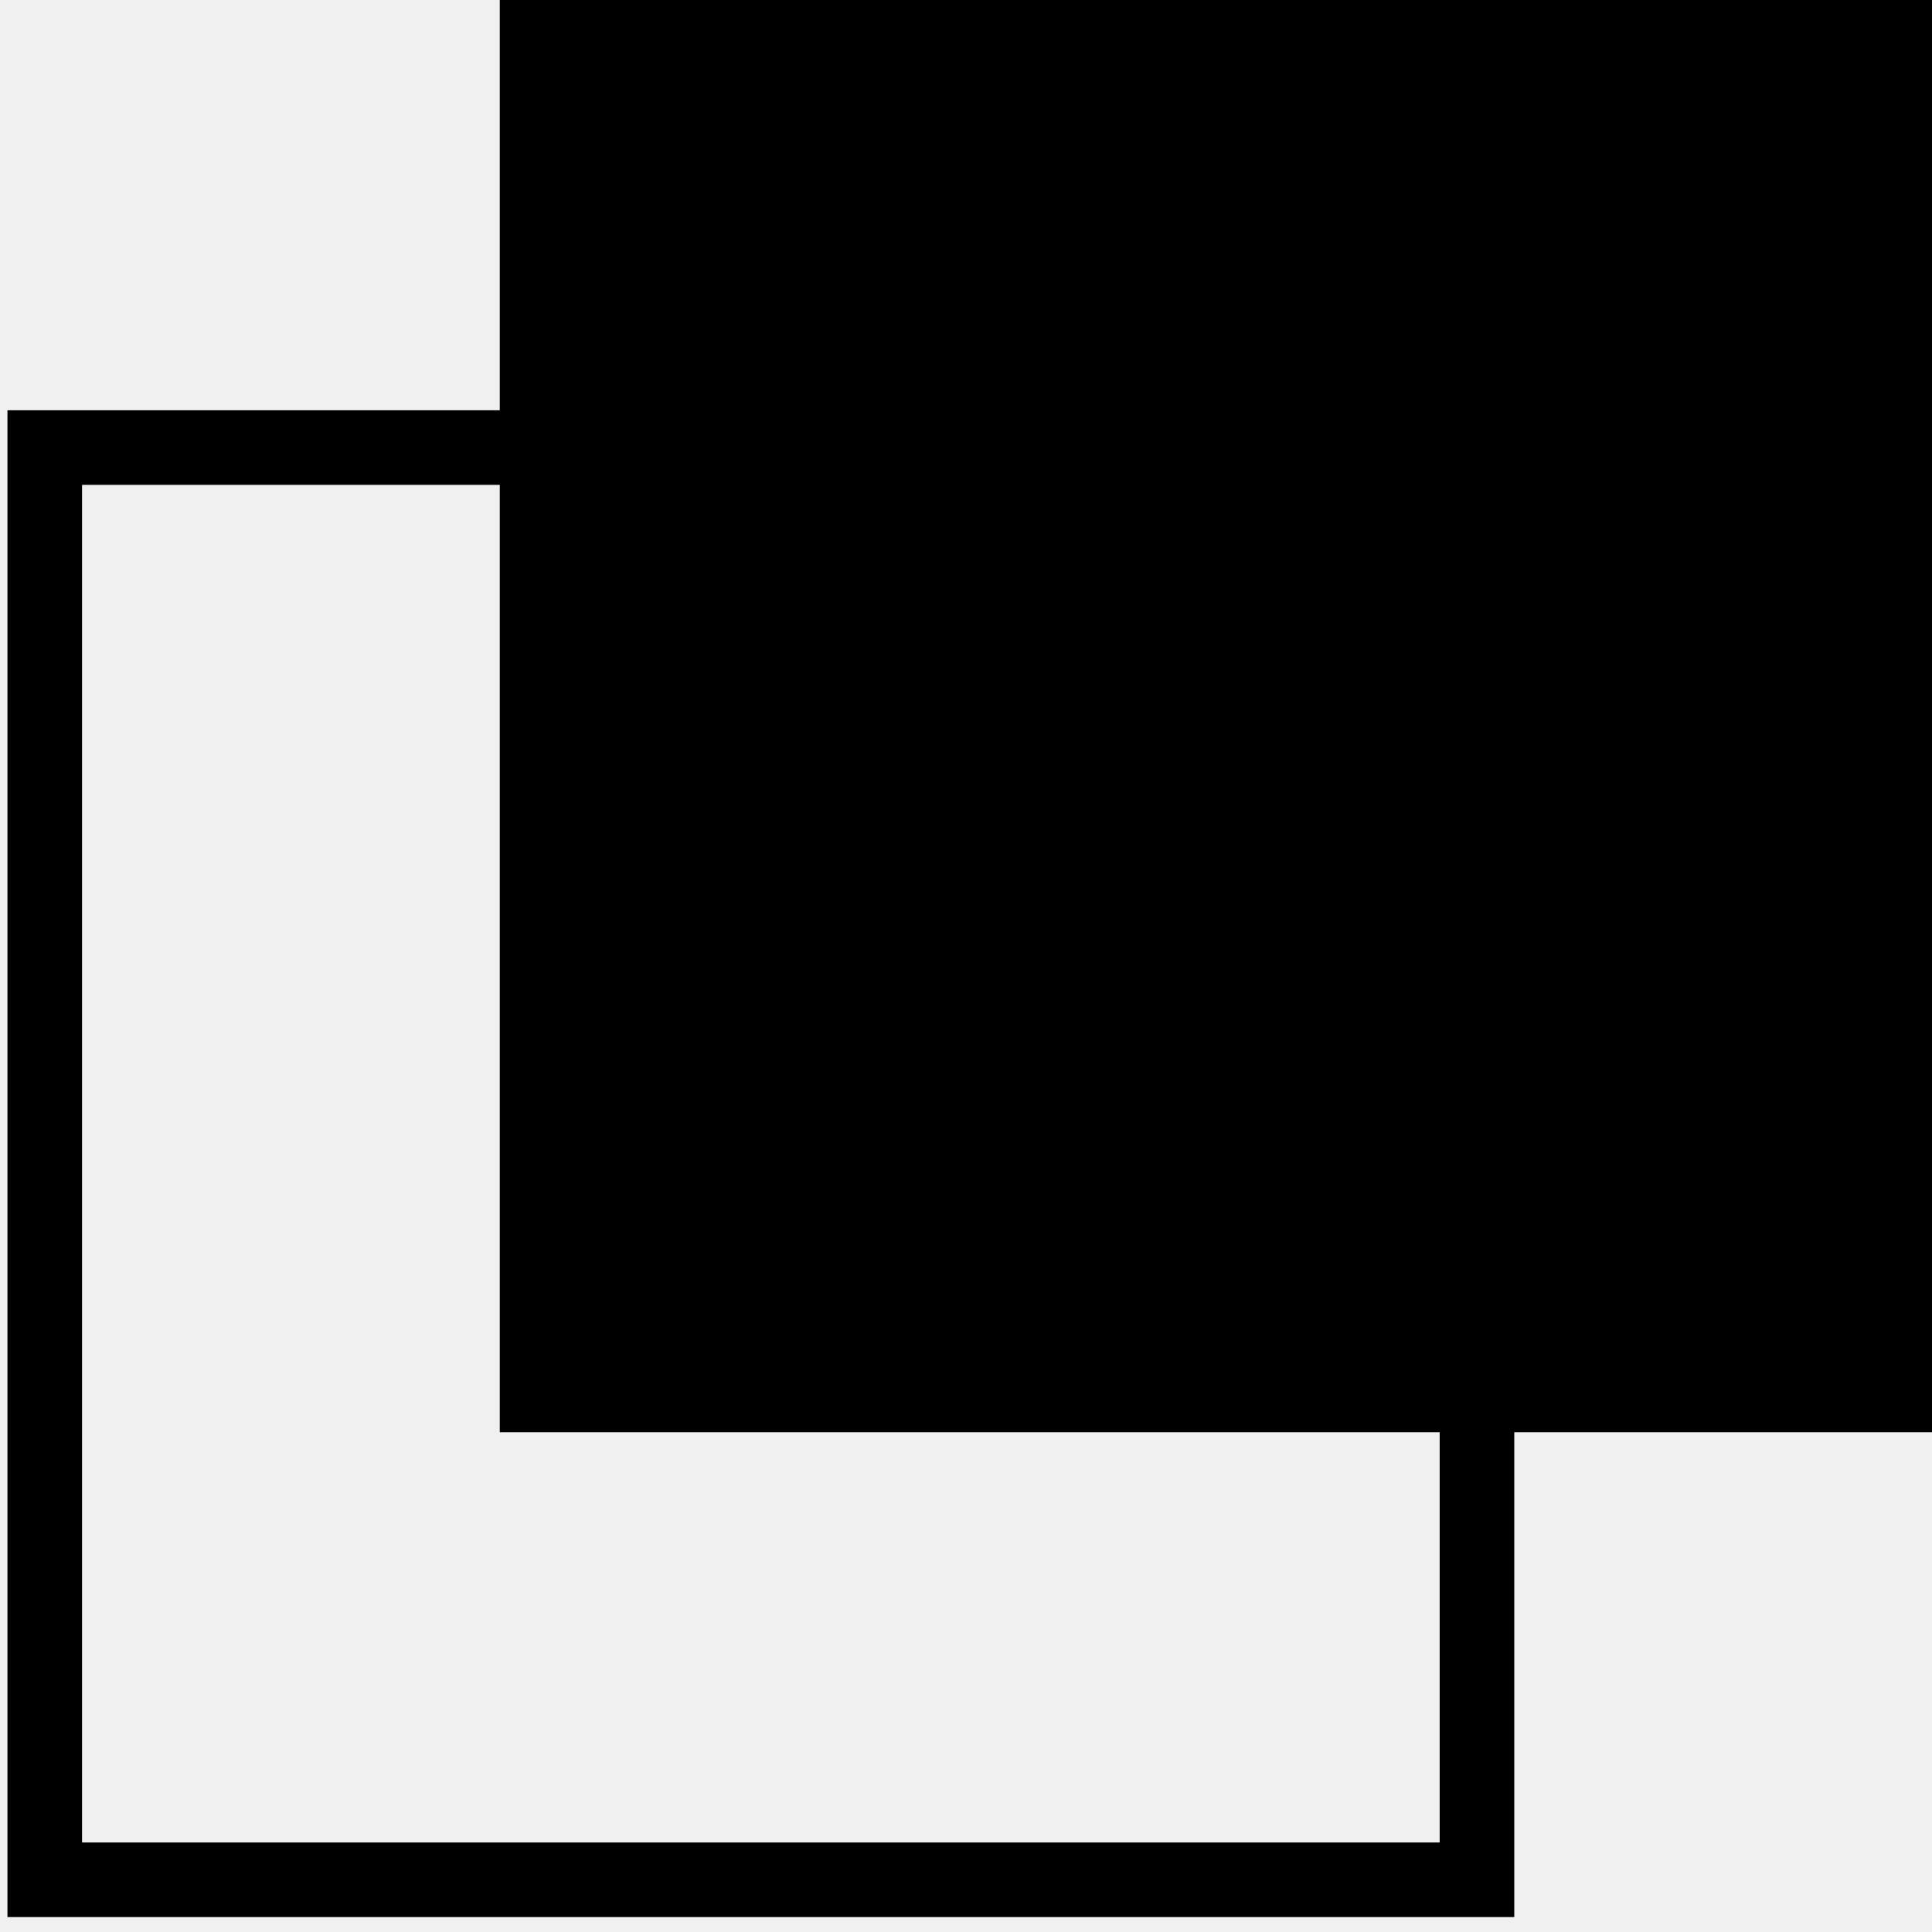
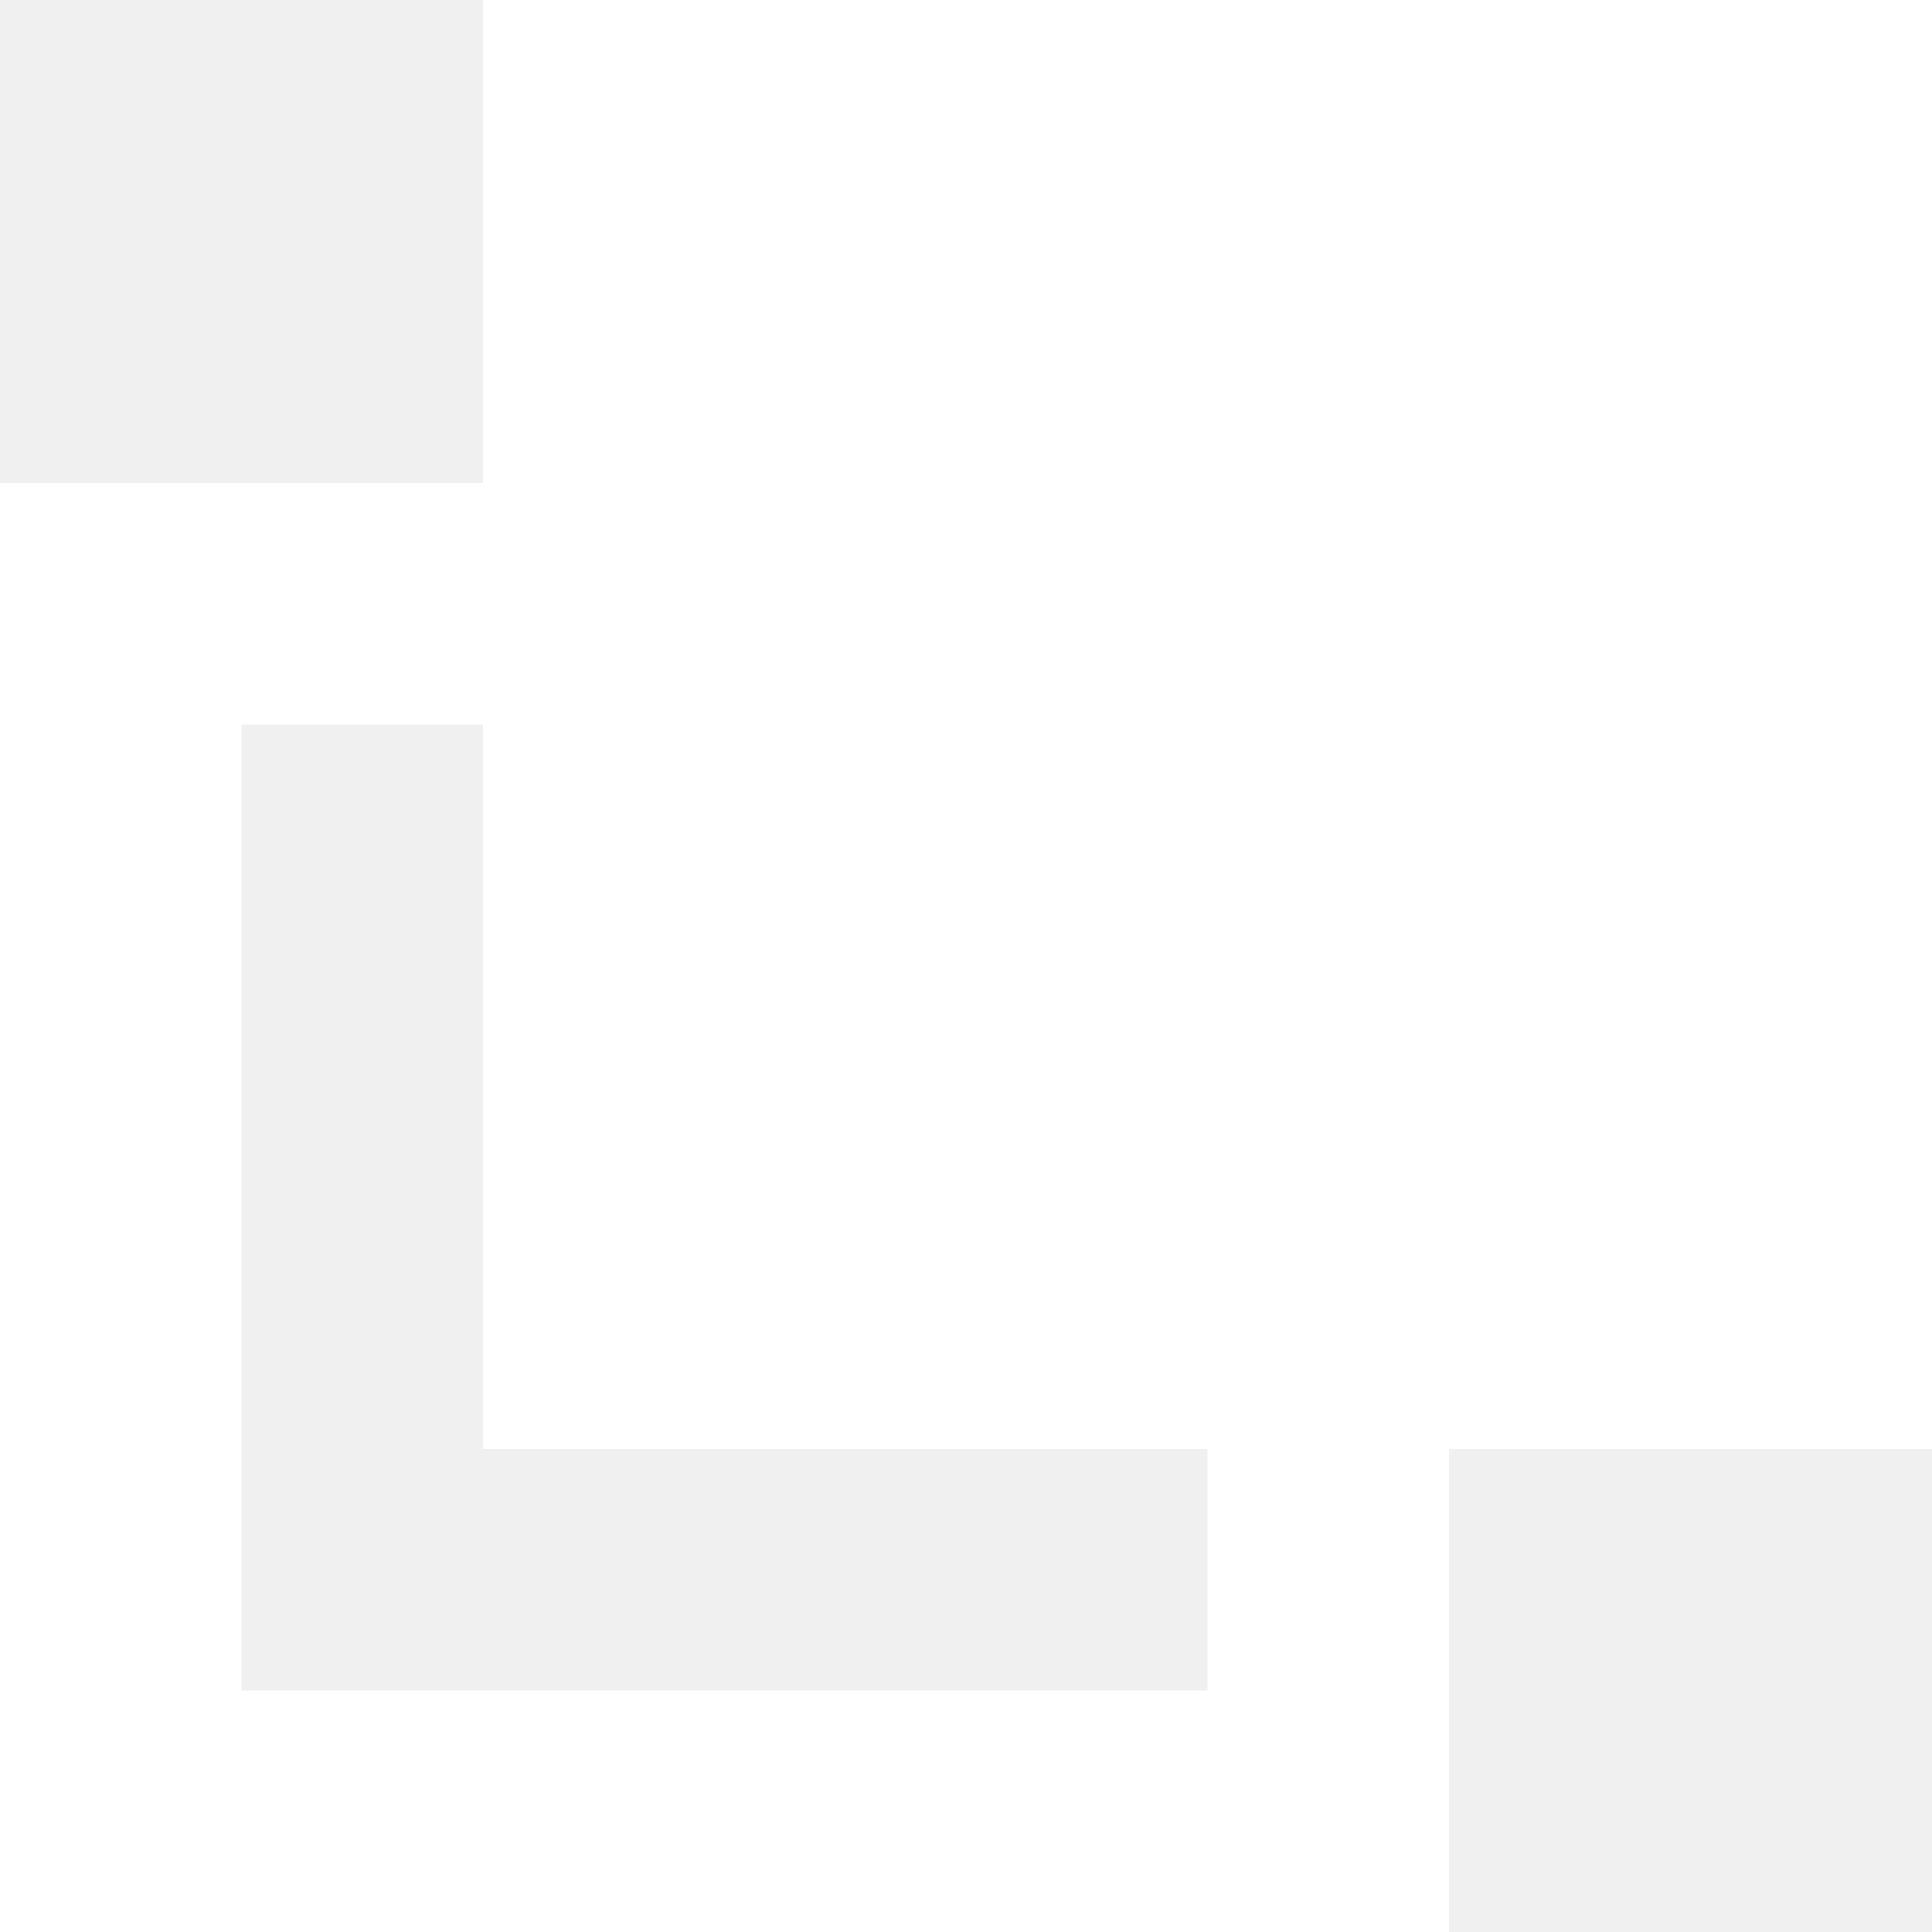
- <svg xmlns="http://www.w3.org/2000/svg" viewBox="0 0 259 259">
-   <path d="M198,60H6V252H198Z" fill="none" stroke="currentColor" stroke-width="10" />
-   <path d="M259,0H67V192H259Z" fill="currentColor" />
+ <svg xmlns="http://www.w3.org/2000/svg" viewBox="0 0 256 256">
+   <g fill="none" fill-rule="evenodd">
+     <path fill="#FFF" d="M256 0L64 0 64 192 256 192z" />
+     <path stroke="#FFF" stroke-width="32" d="M16,80 L16,240 L176,240 L176,80 L16,80 Z" />
+   </g>
</svg>
